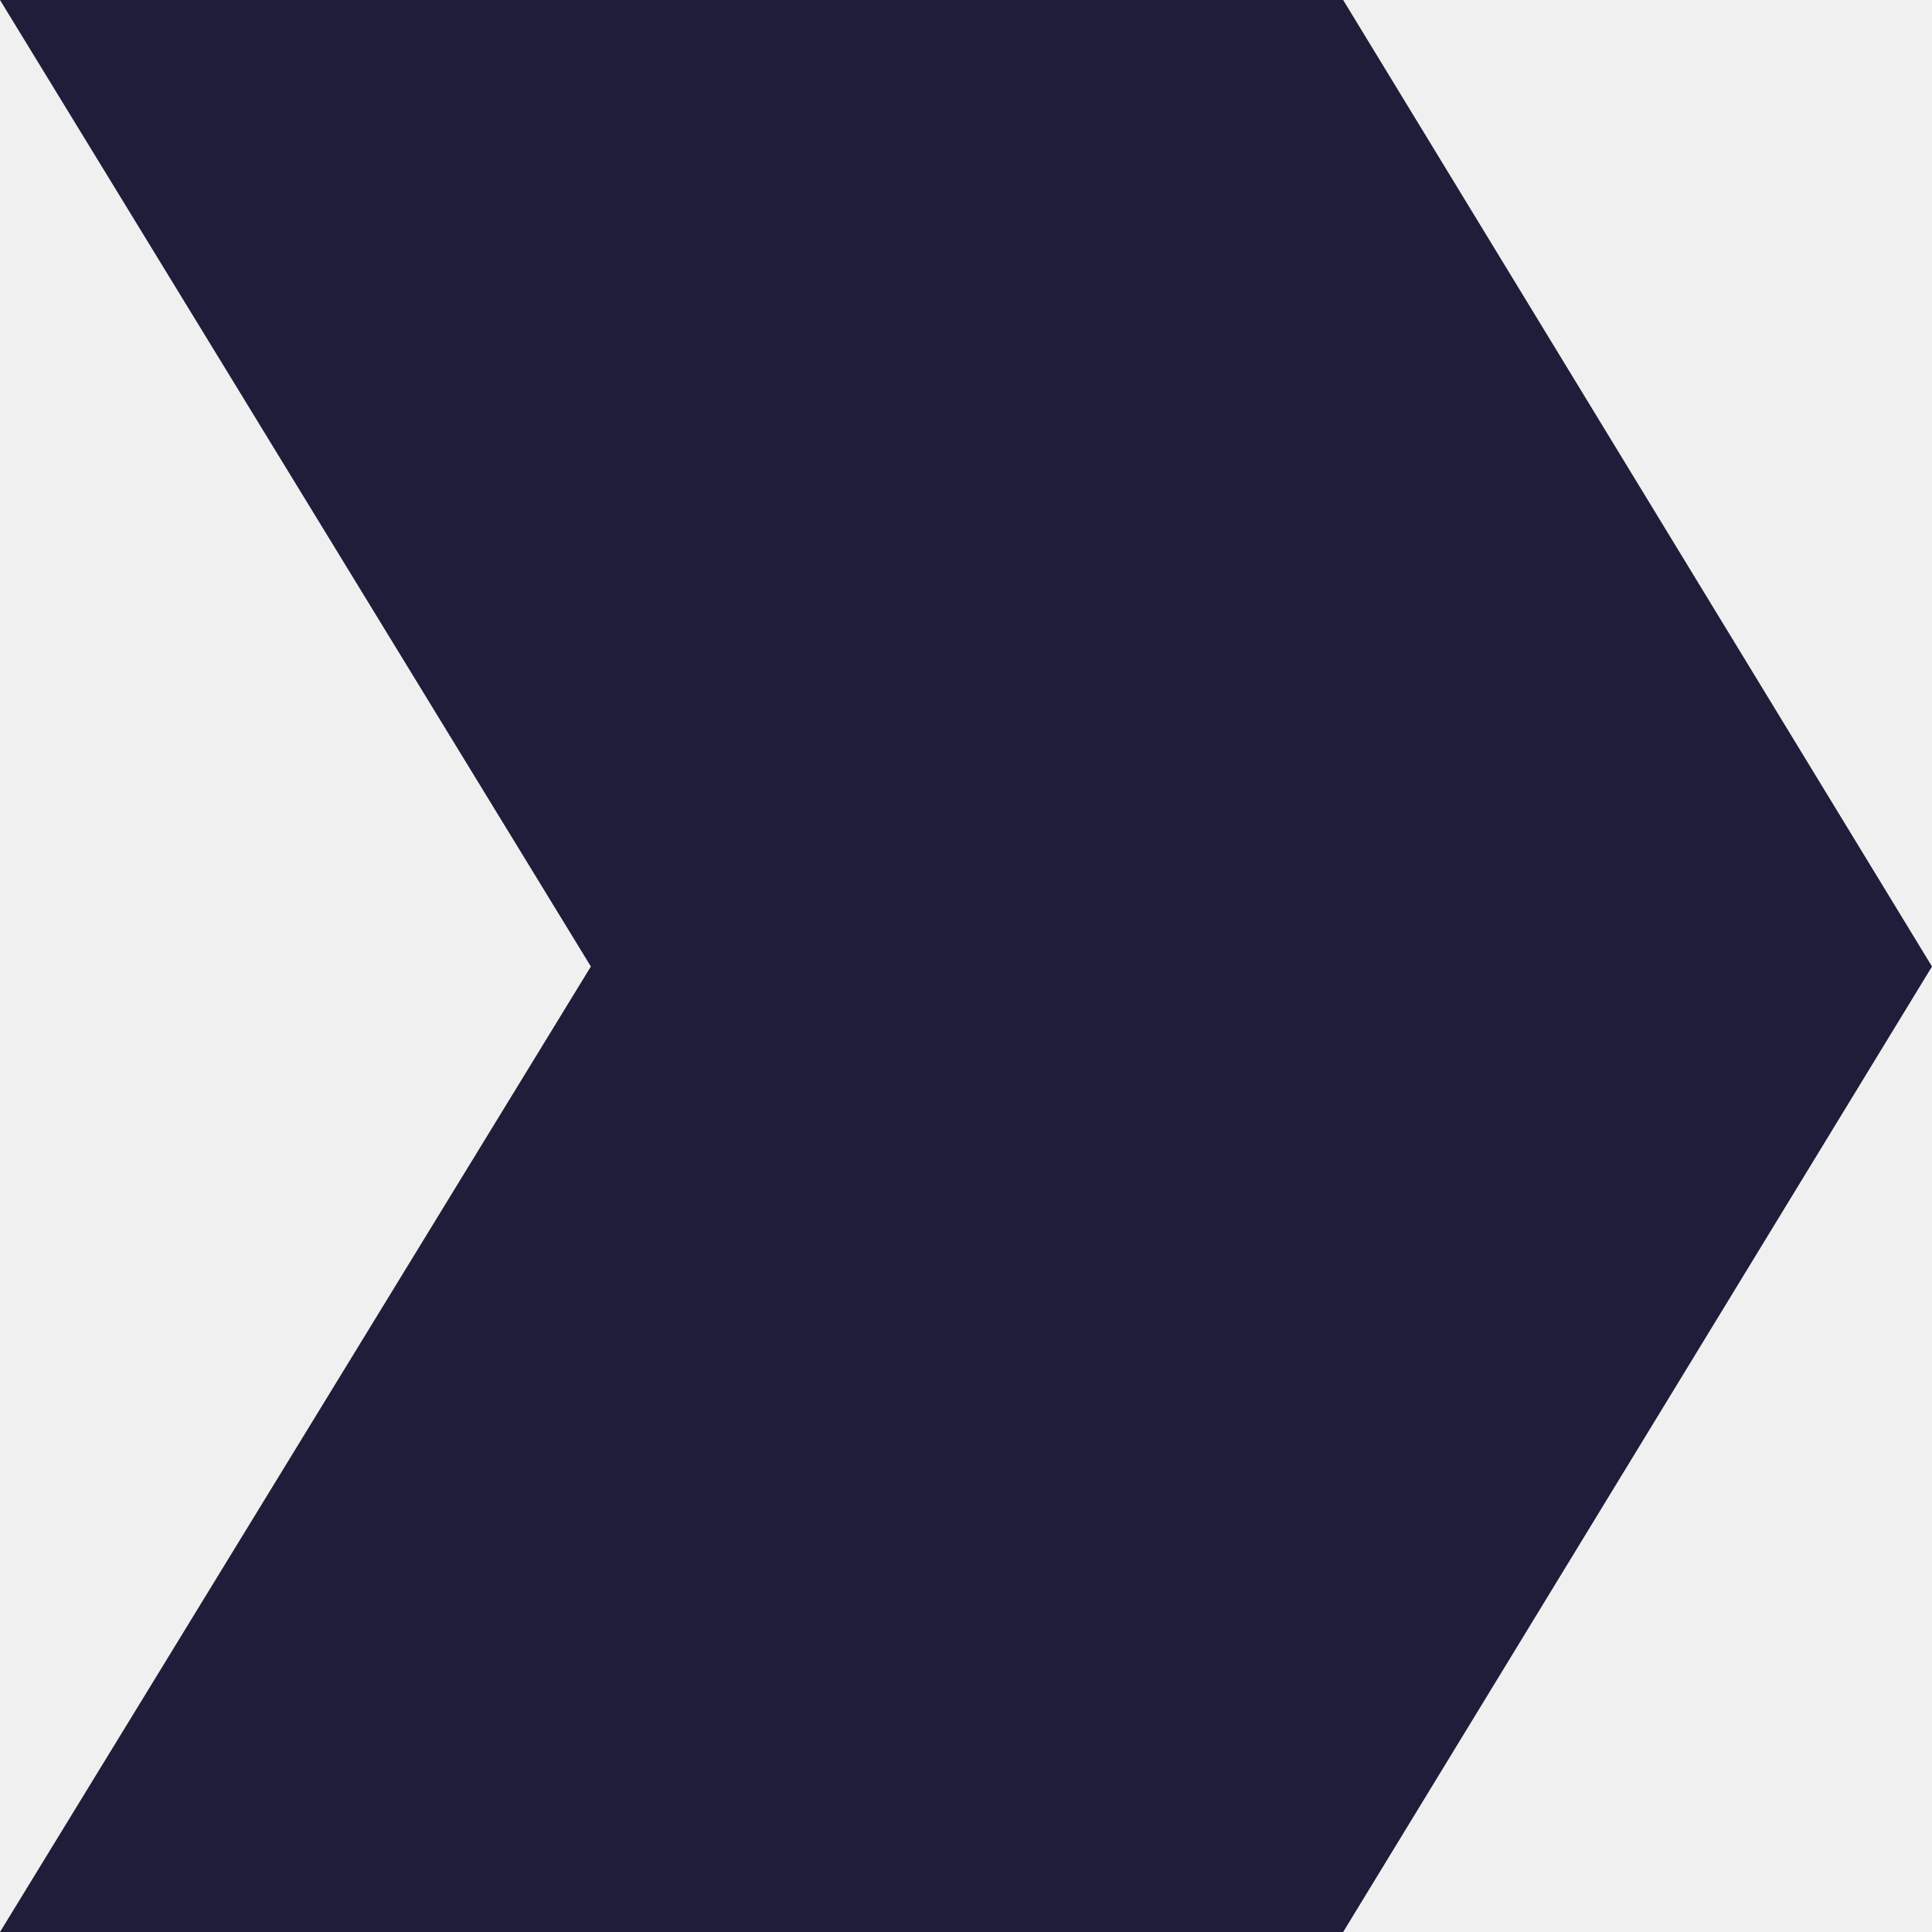
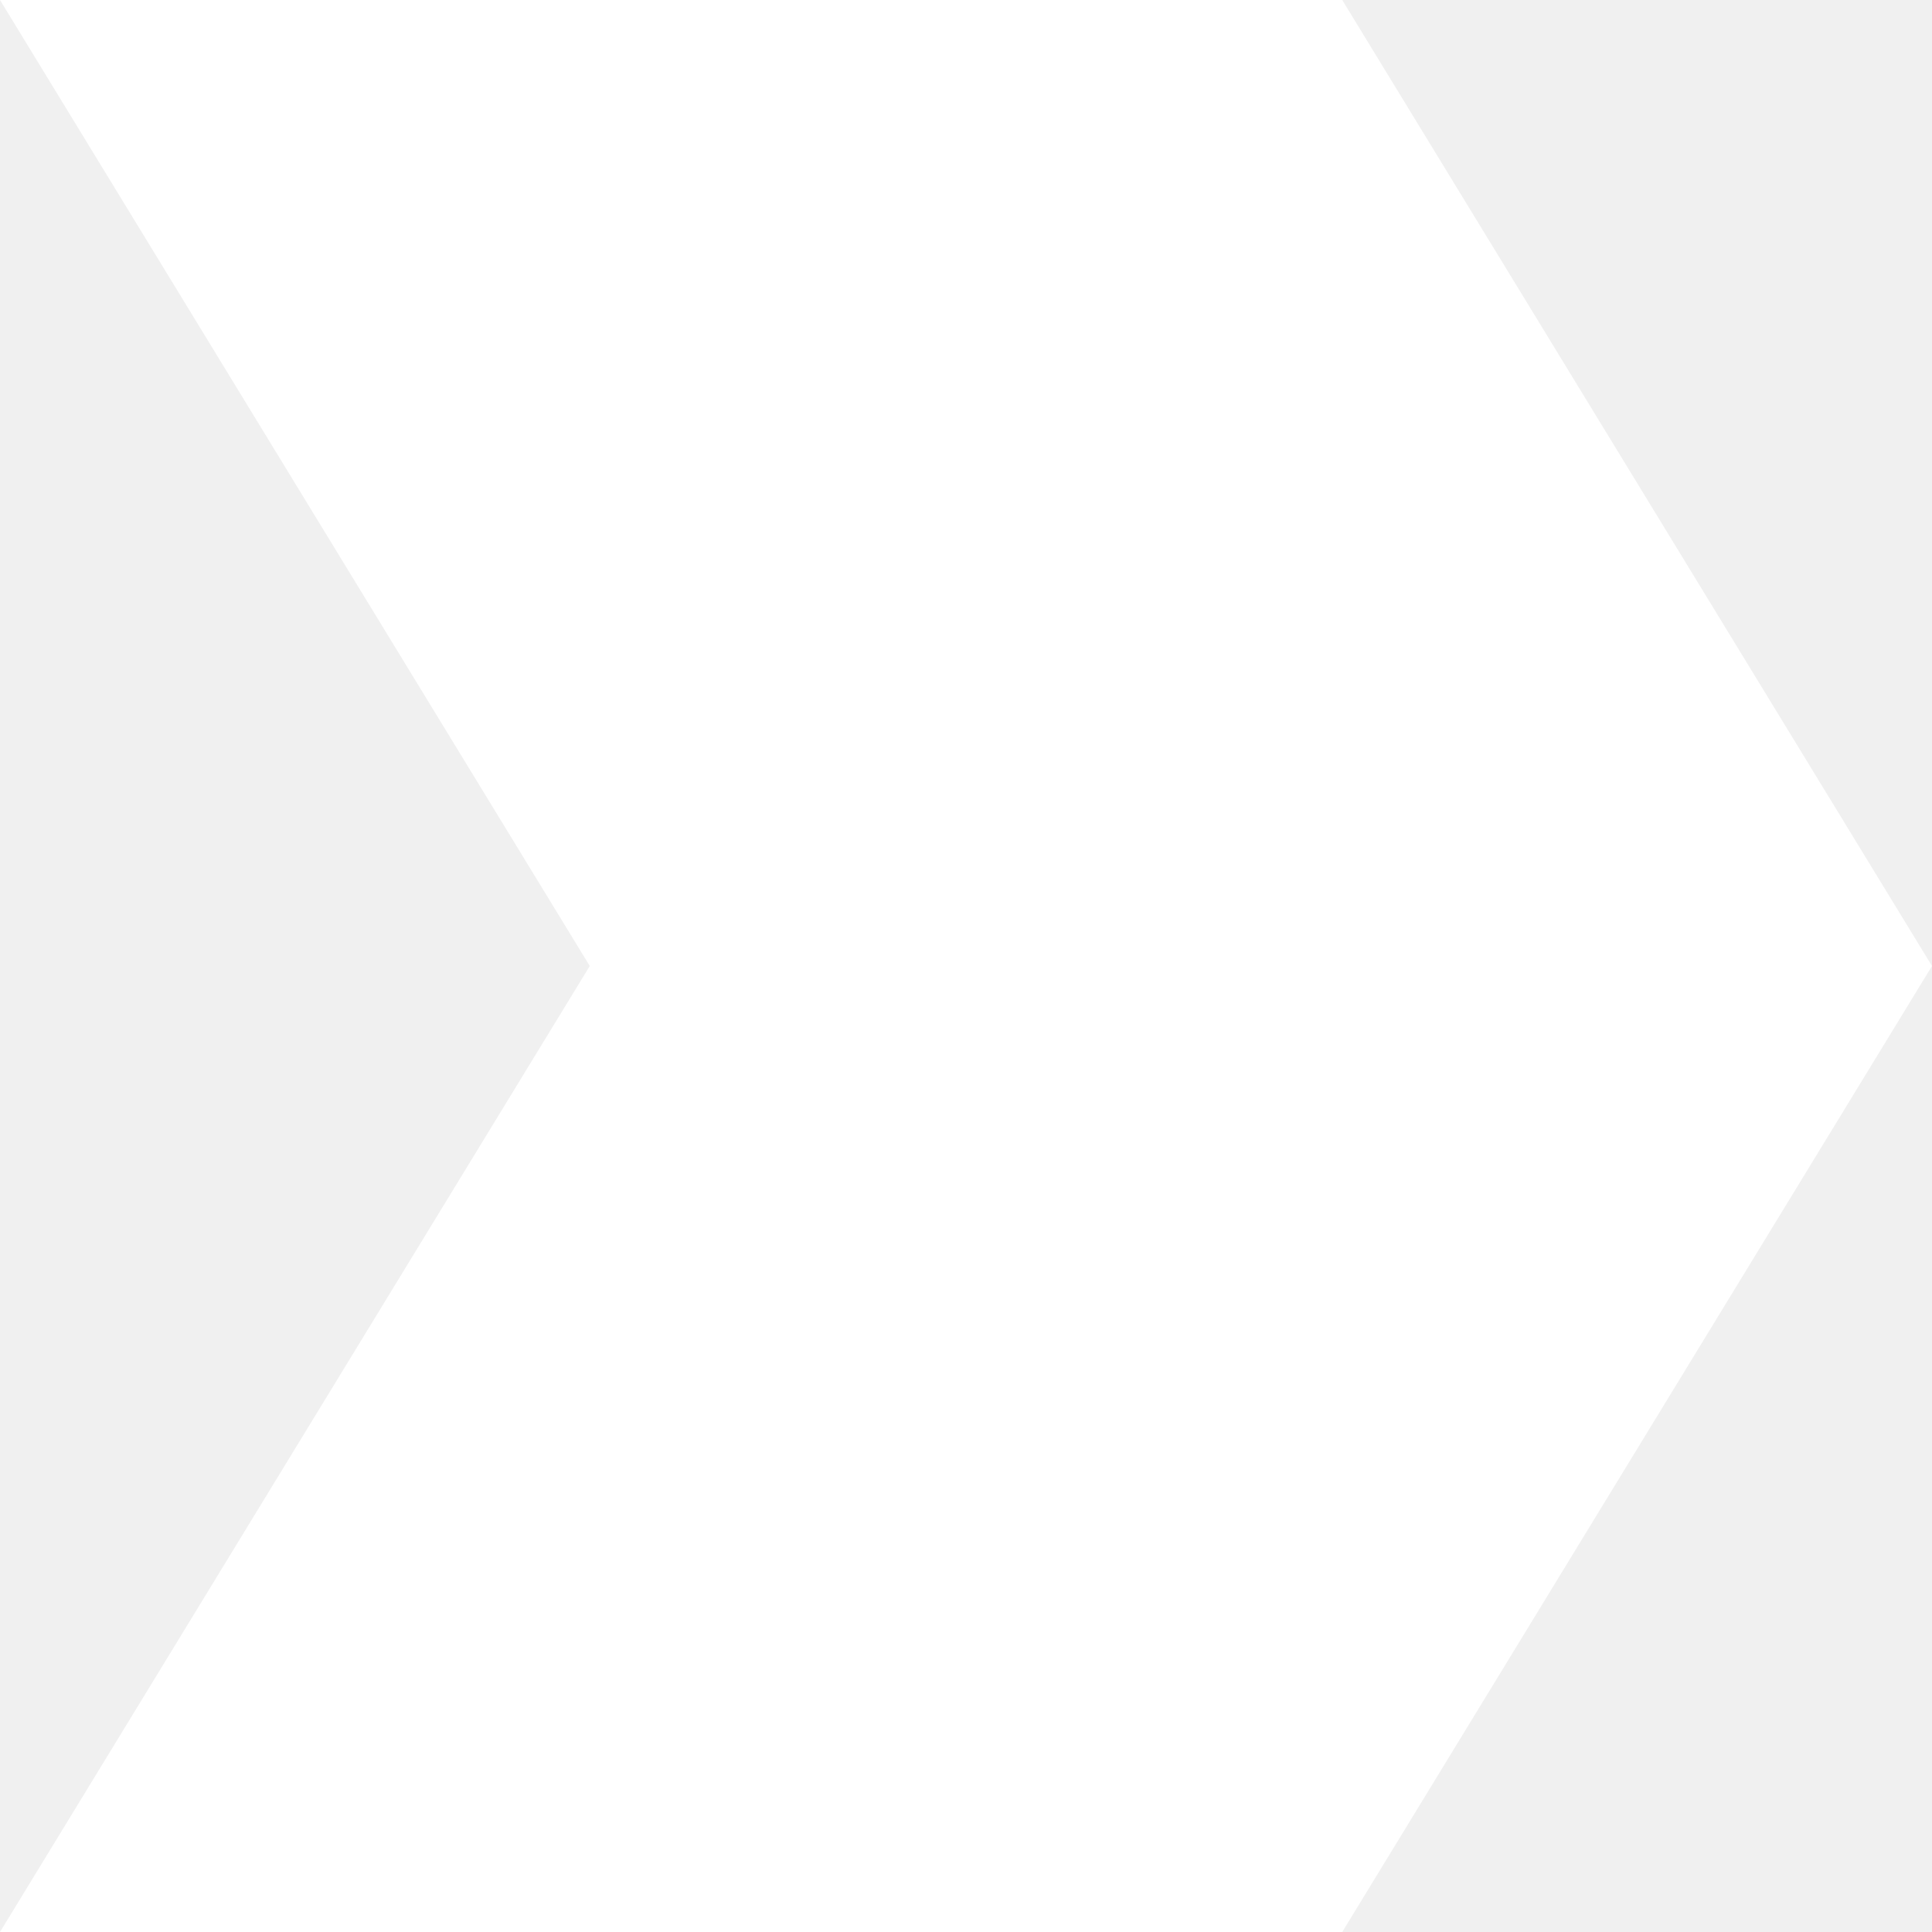
- <svg xmlns="http://www.w3.org/2000/svg" viewBox="0 0 19.03 19.03">
-   <defs>
-     <style>.cls-1{fill:#1e1e3a;}</style>
-   </defs>
-   <g id="Layer_2" data-name="Layer 2">
-     <g id="Layer_1-2" data-name="Layer 1">
-       <polygon class="cls-1" points="0 0 13.23 0 19.03 9.52 13.23 19.03 0 19.03 5.82 9.52 0 0" />
+ <svg xmlns="http://www.w3.org/2000/svg" version="1.1" id="Layer_1" x="0px" y="0px" viewBox="0 0 19 19" style="enable-background:new 0 0 19 19;" xml:space="preserve">
+   <style type="text/css">
+ 	.st0{fill:#FFFFFF;}
+ </style>
+   <g id="Layer_2">
+     <g id="Layer_1-2">
+       <polygon class="st0" points="0,0 13.2,0 19,9.5 13.2,19 0,19 5.8,9.5   " />
    </g>
  </g>
</svg>
